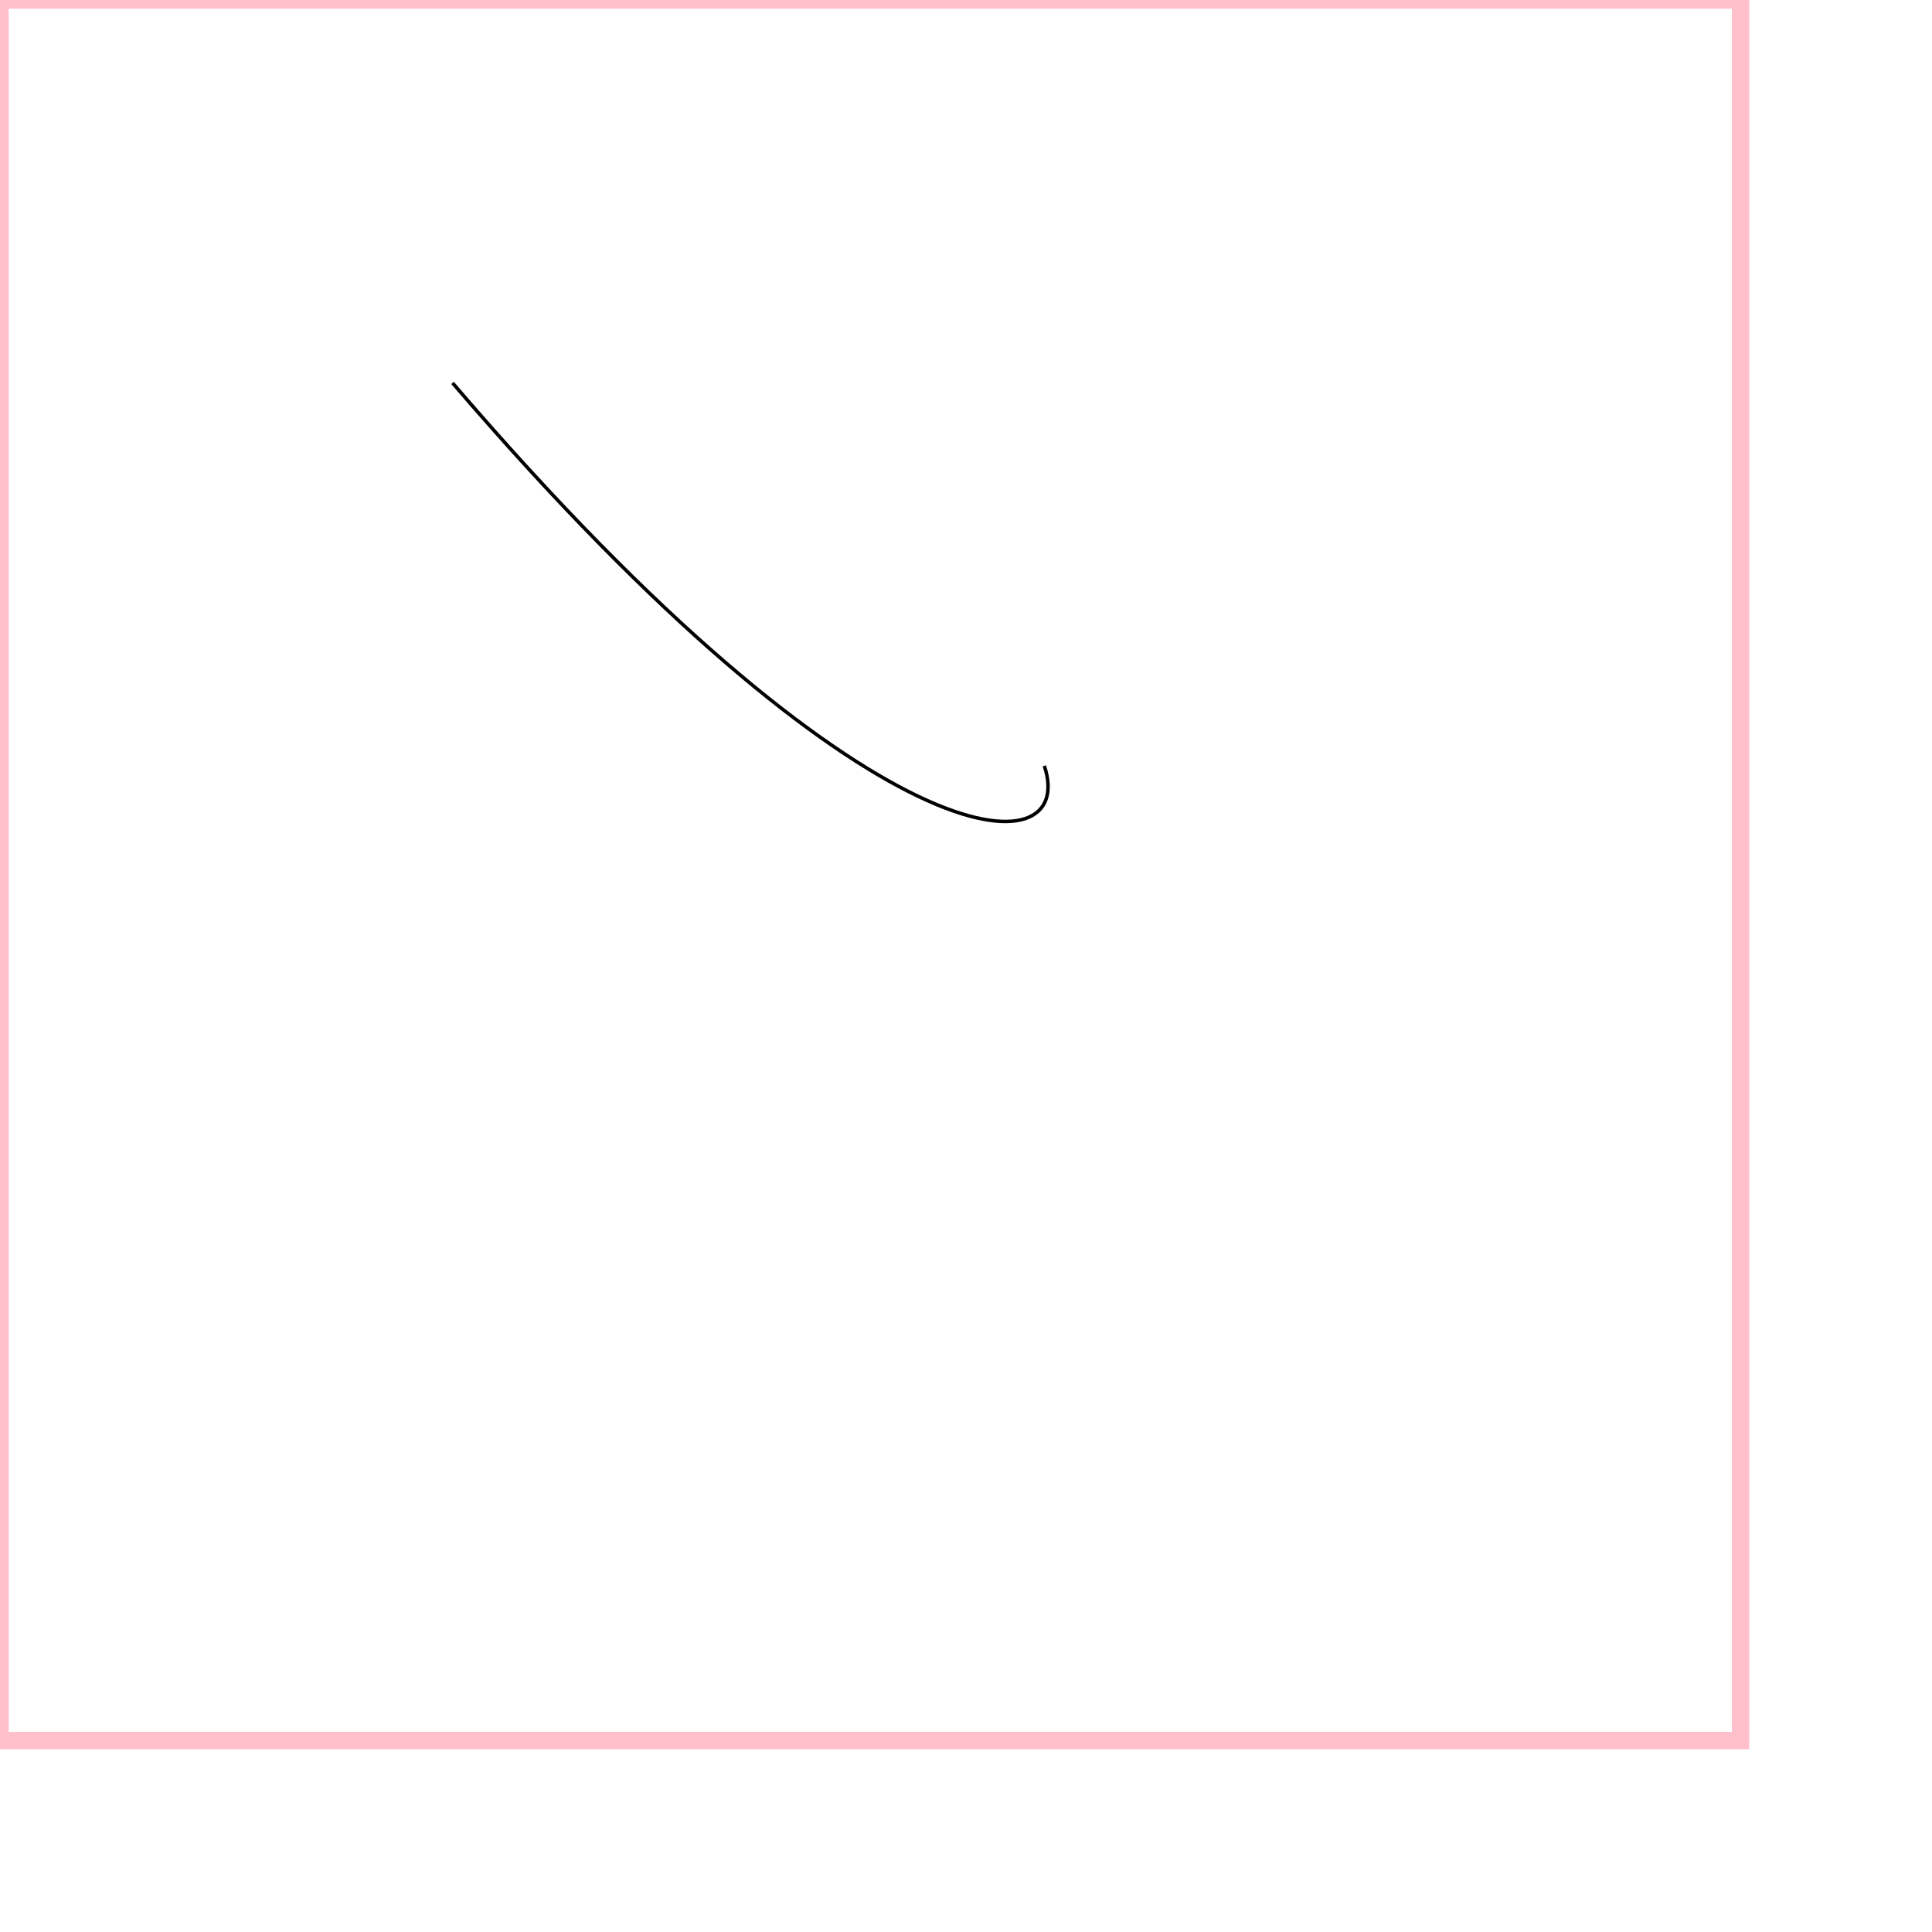
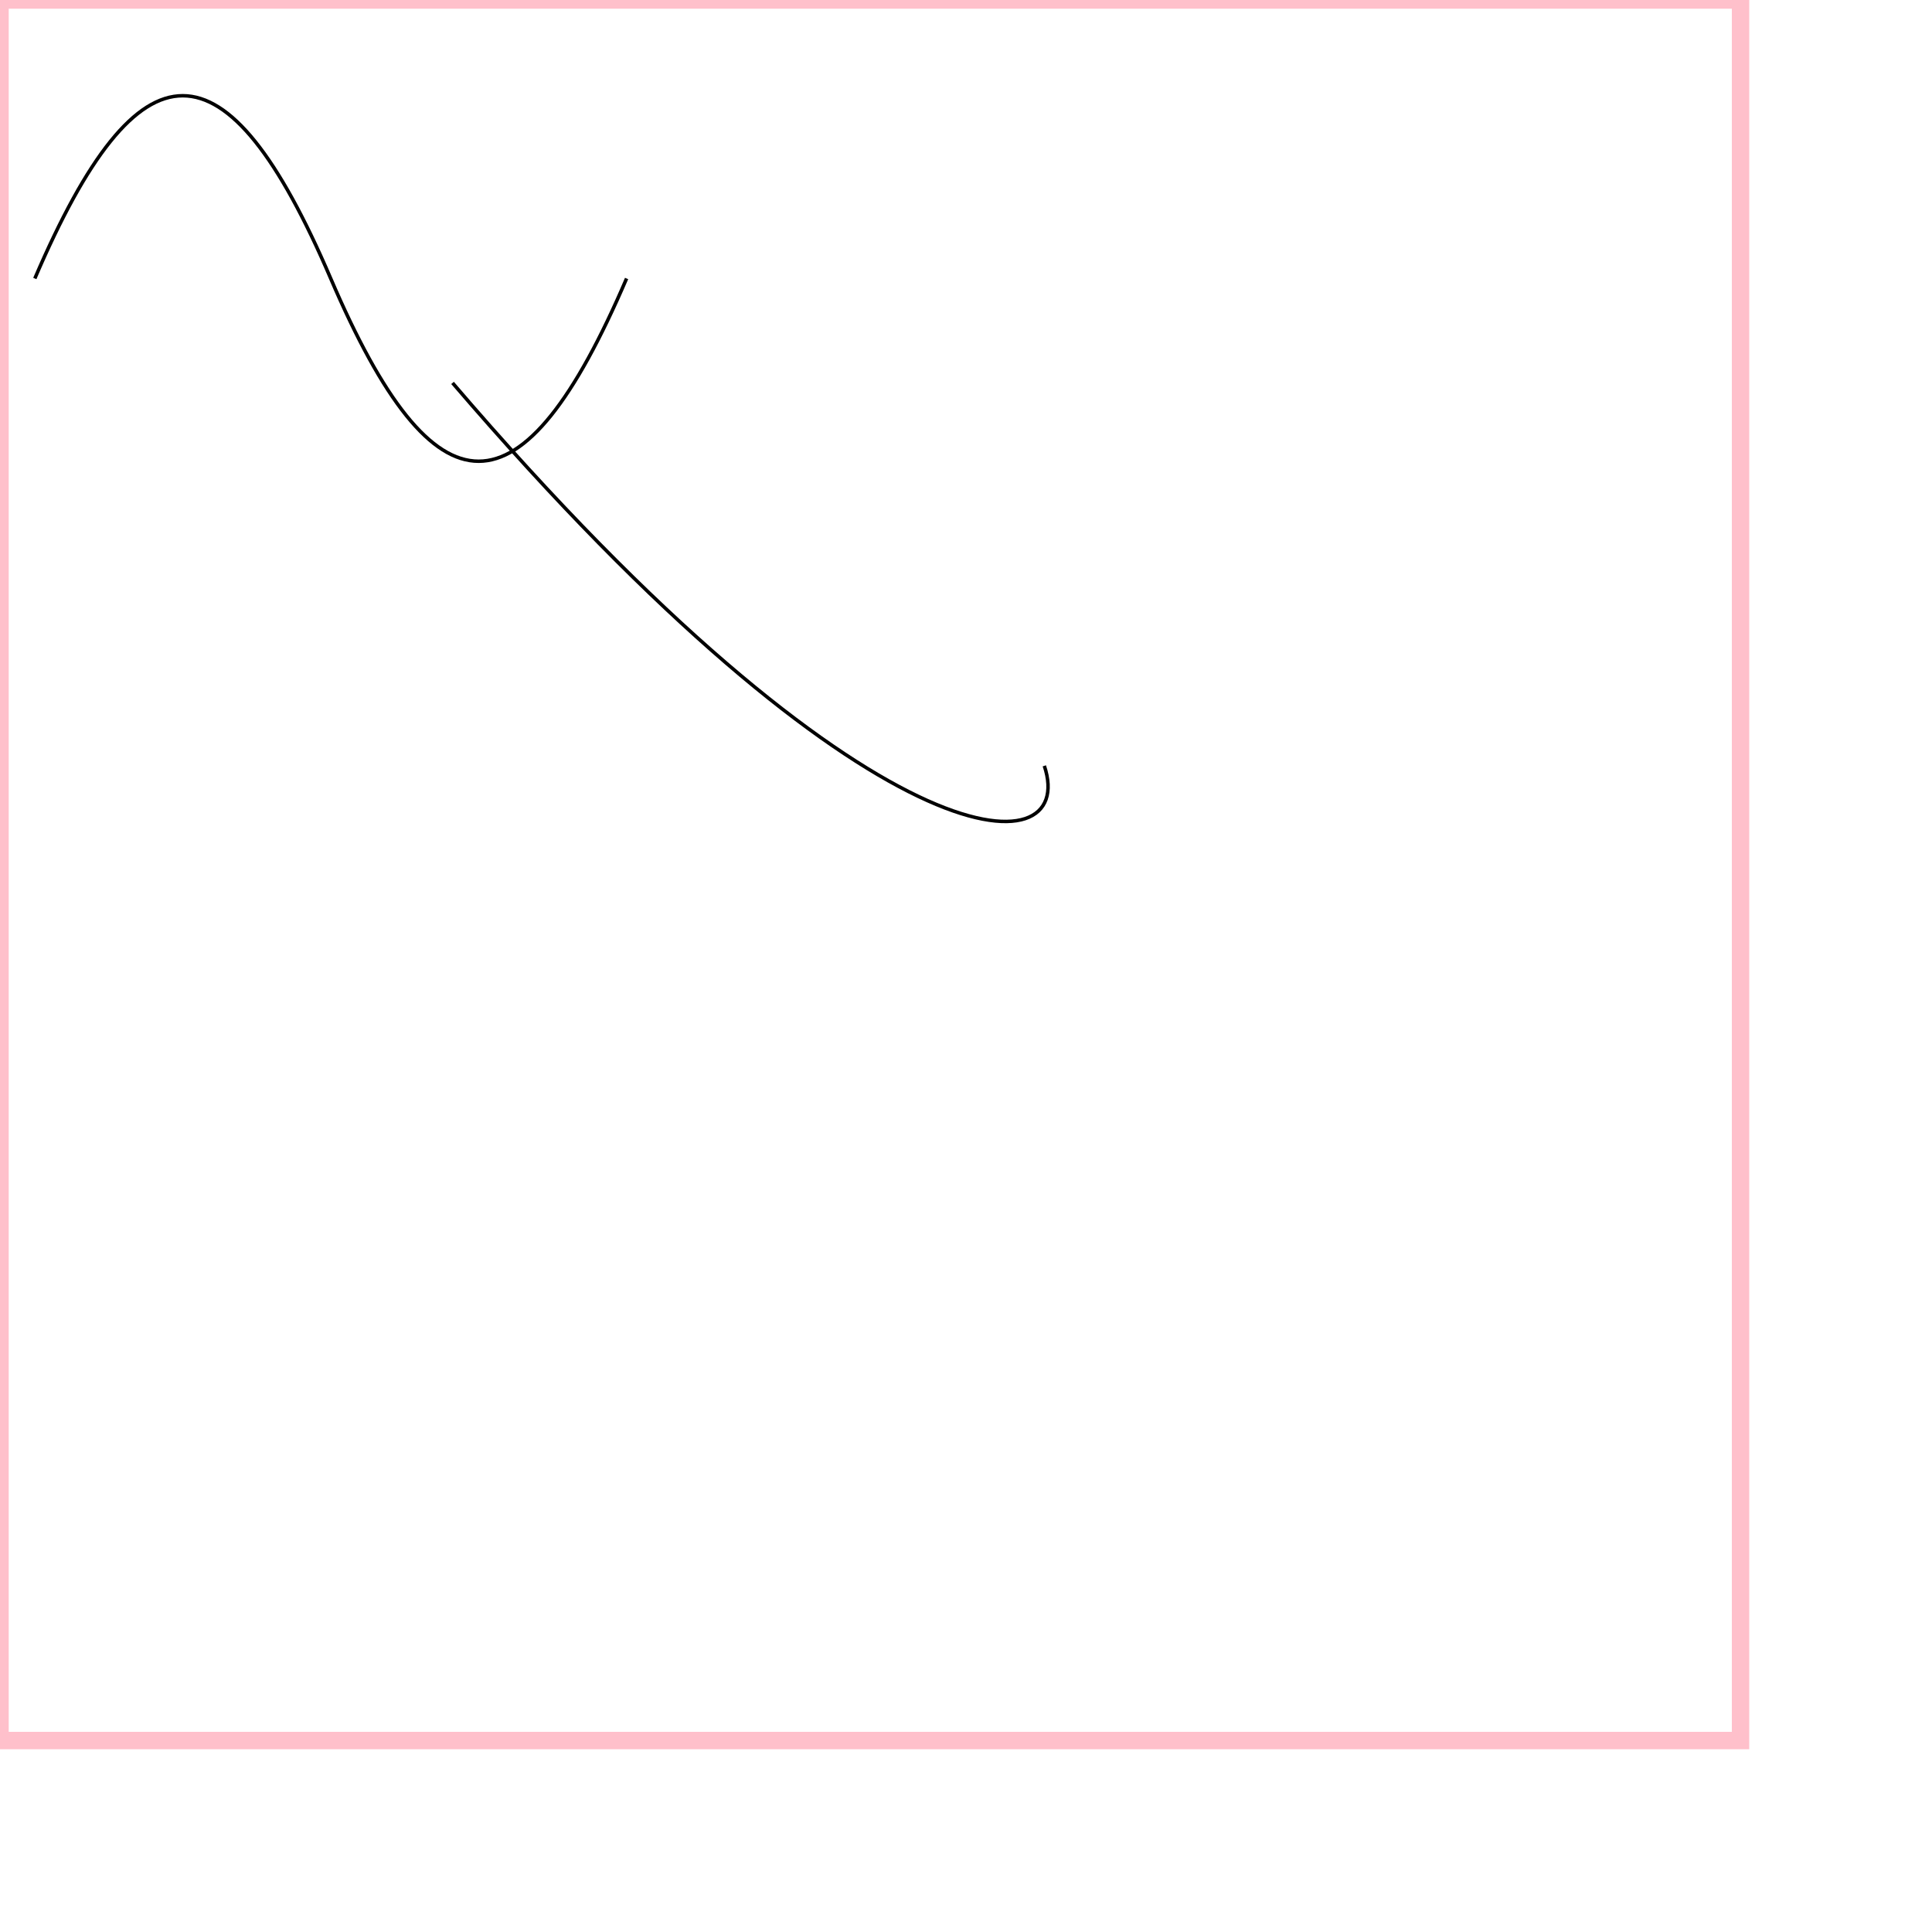
<svg xmlns="http://www.w3.org/2000/svg" viewBox="0 0 555 555">
  <rect x="0" y="0" width="500" height="500" style="fill:none;stroke:pink;stroke-width:5" />
  <path d="M130 110 c 120 140, 180 140, 170 110" stroke="black" fill="none" />
+   <path d="M 10 80 C 40 10, 65 10, 95 80 S 150 150, 180 80" stroke="black" fill="none" />
</svg>
